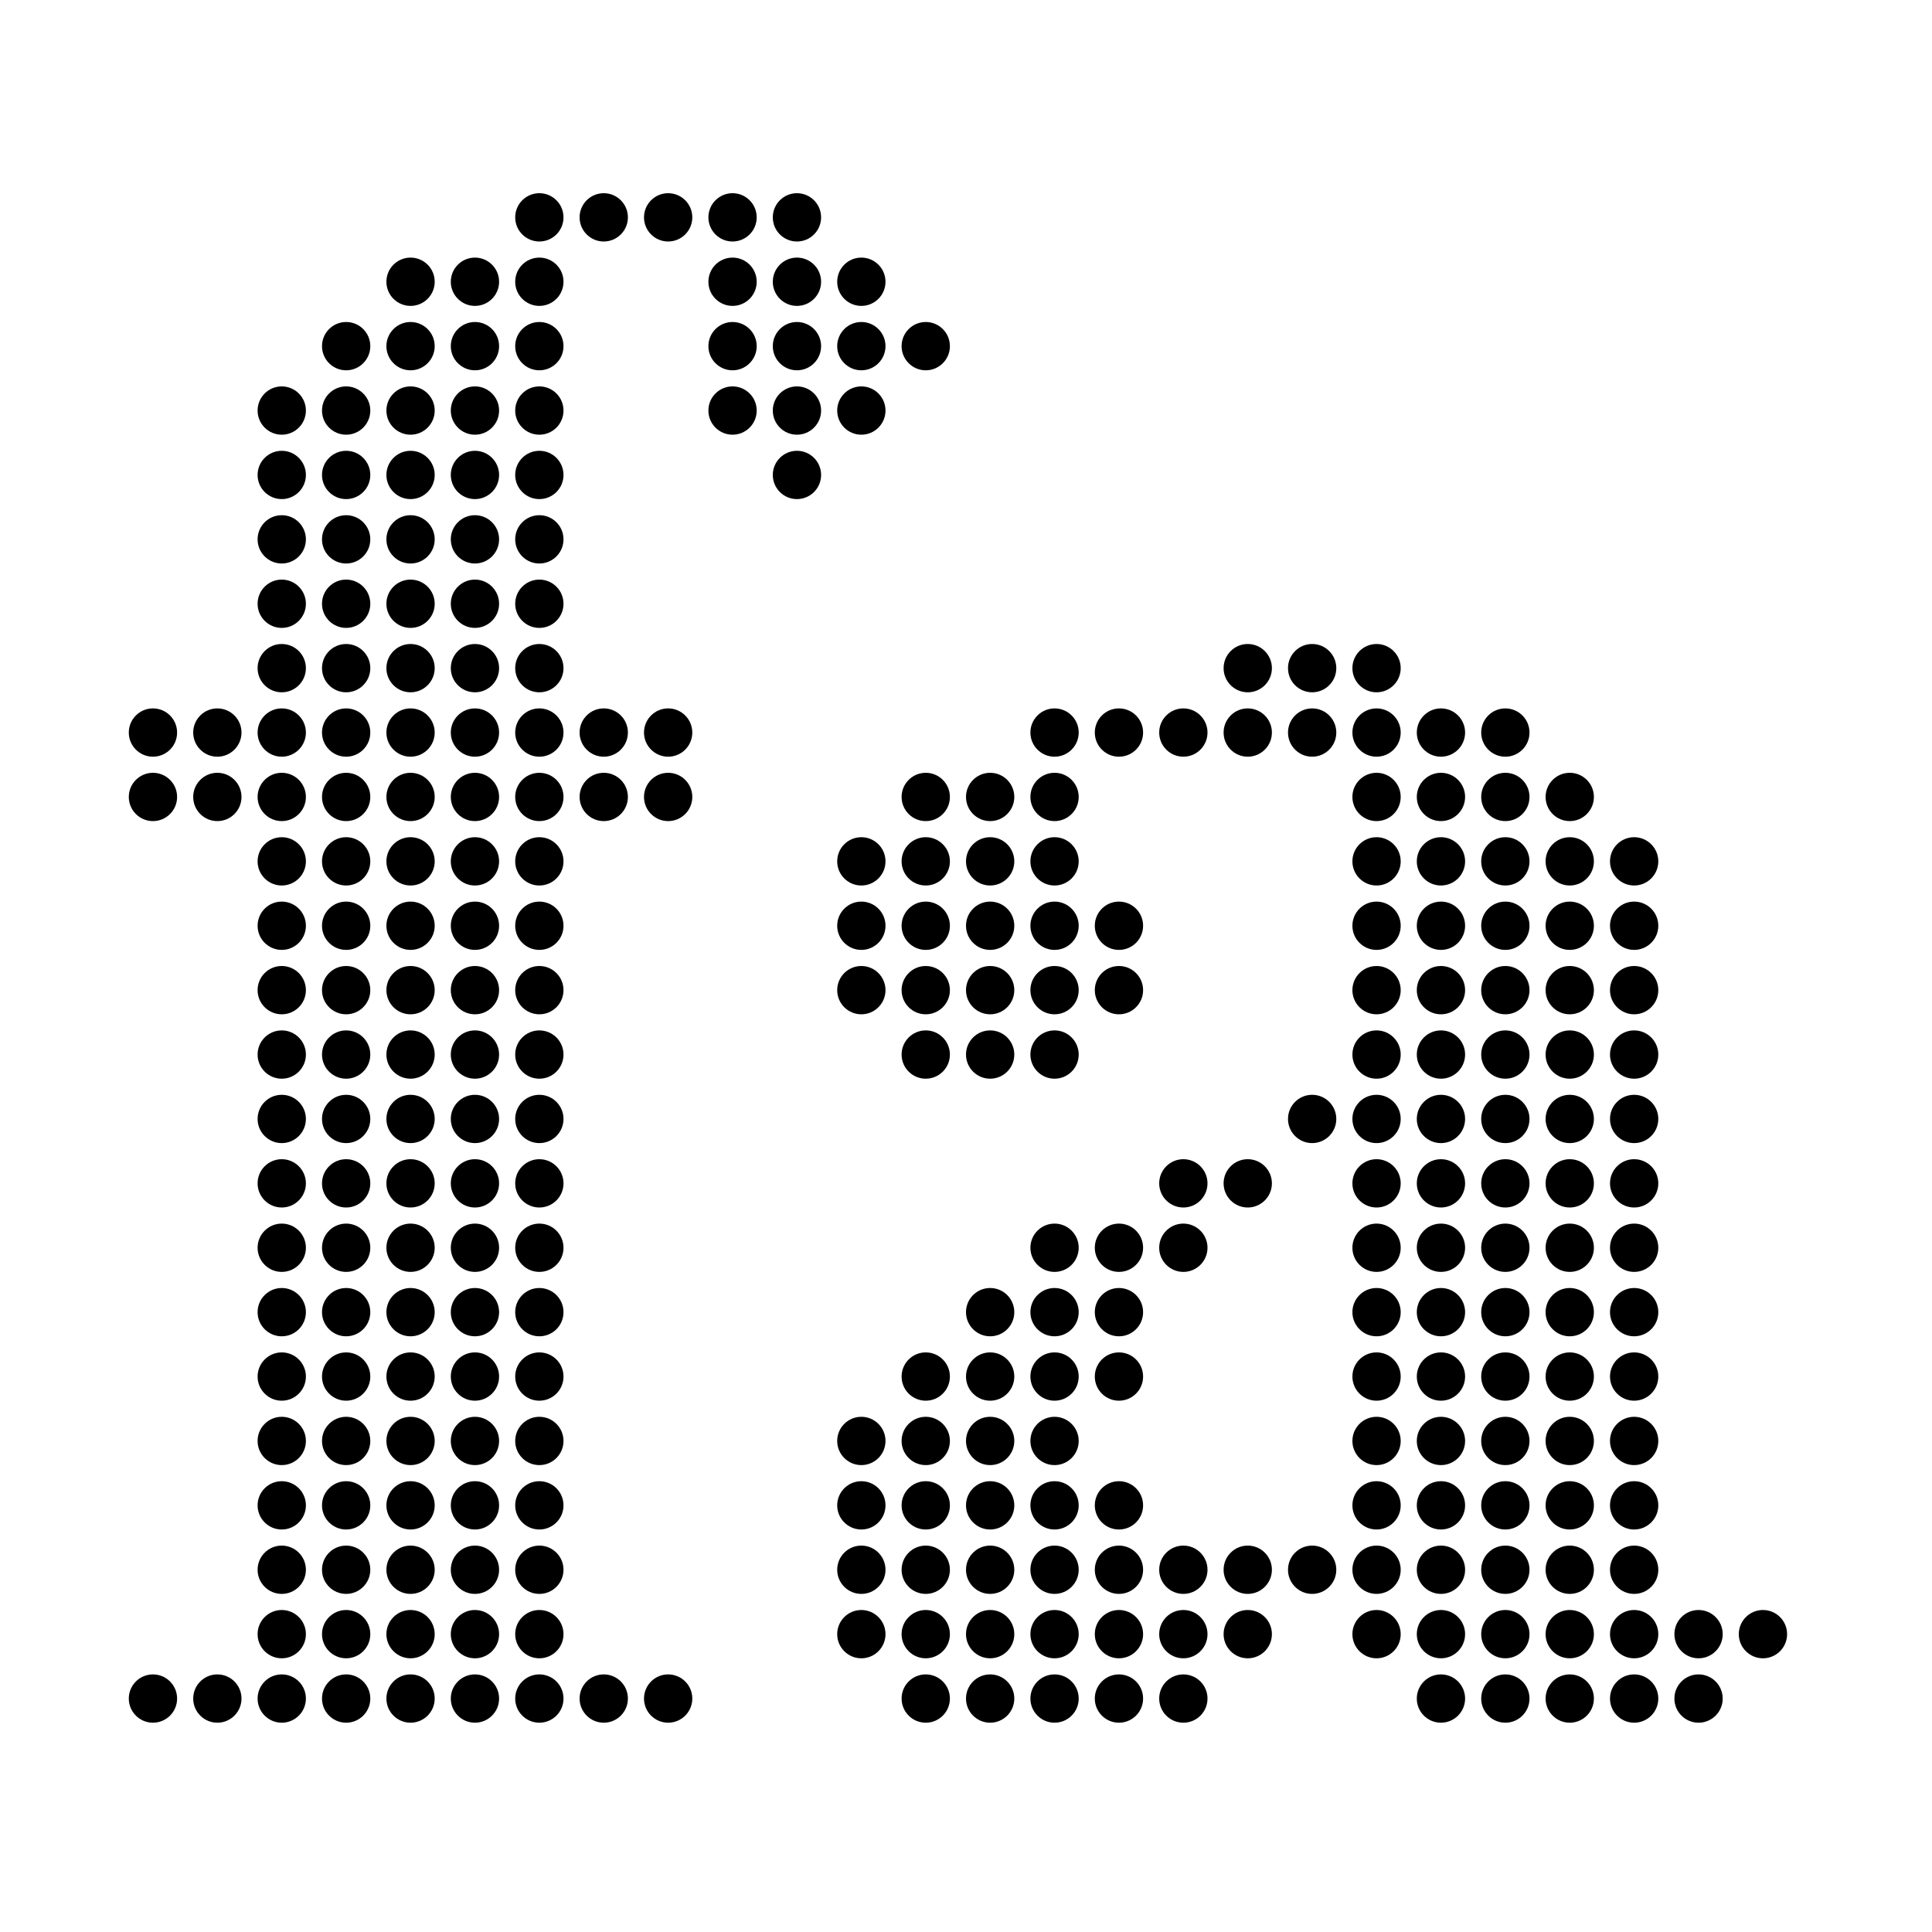
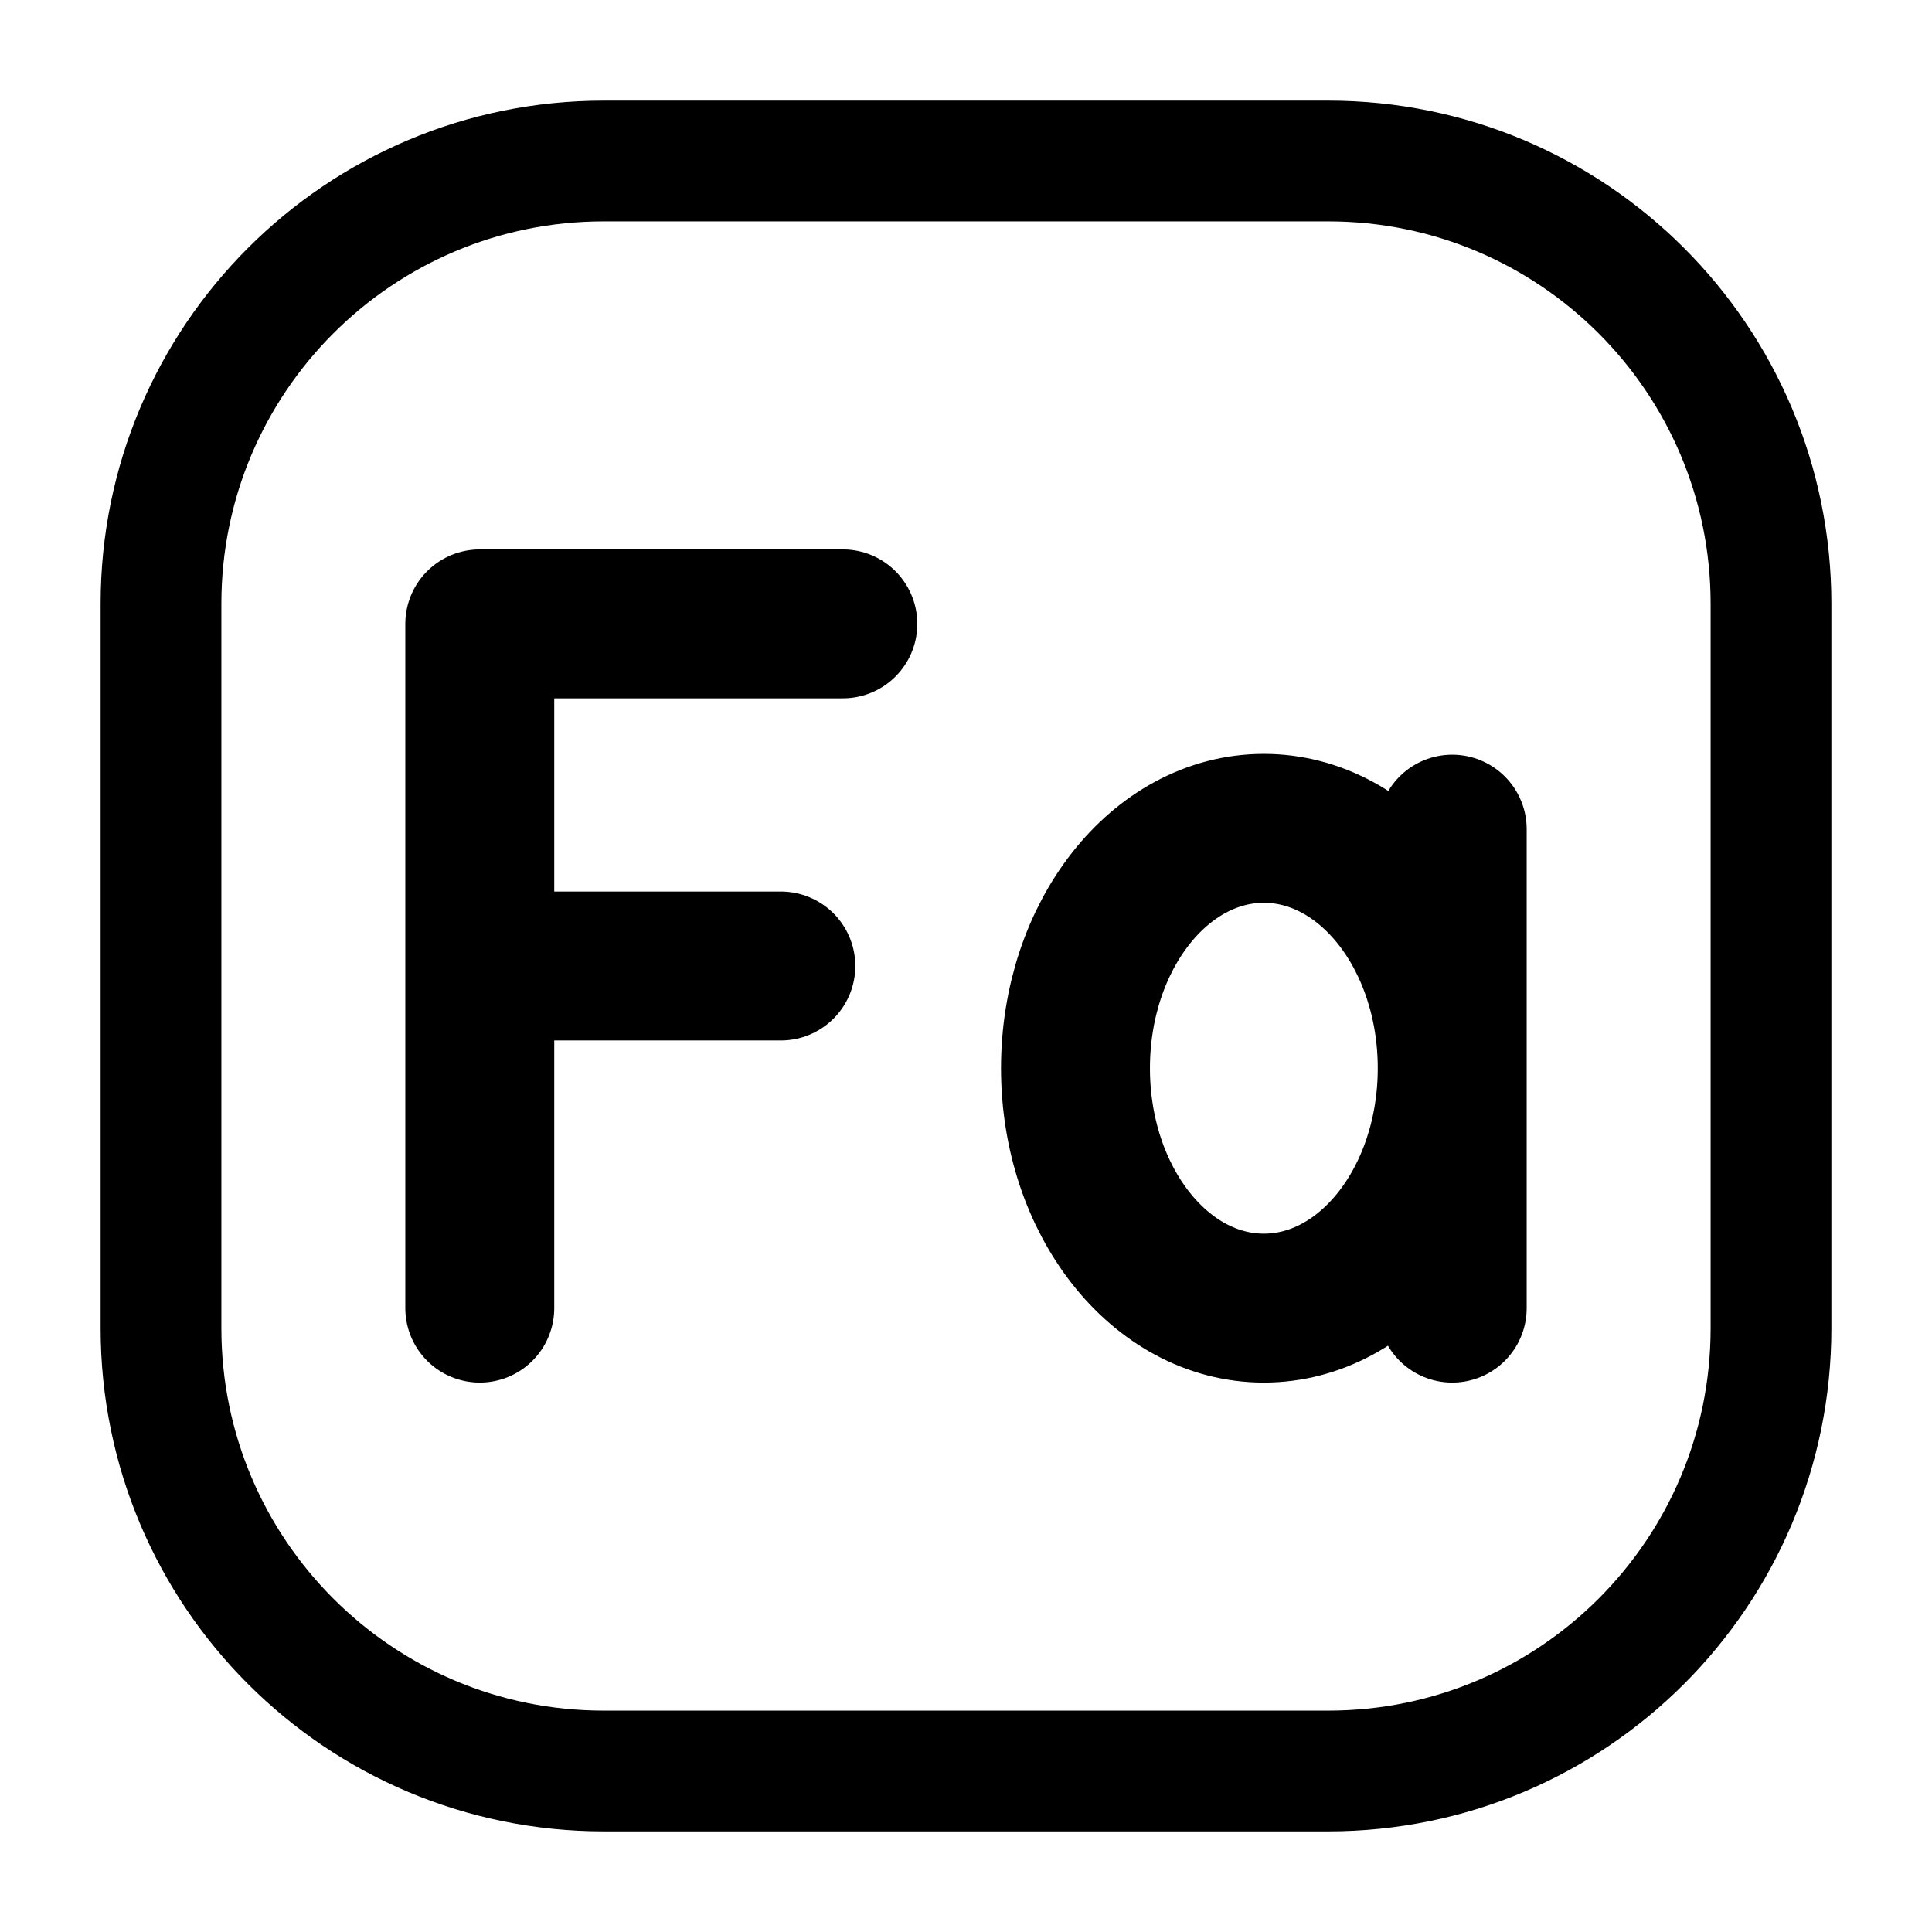
- <svg xmlns="http://www.w3.org/2000/svg" viewBox="0 0 360 360" width="16" height="16">
-   <g fill="currentColor">
-     <circle cx="100.50" cy="40.50" r="4.50" />
-     <circle cx="112.50" cy="40.50" r="4.50" />
-     <circle cx="124.50" cy="40.50" r="4.50" />
-     <circle cx="136.50" cy="40.50" r="4.50" />
-     <circle cx="148.50" cy="40.50" r="4.50" />
-     <circle cx="76.50" cy="52.50" r="4.50" />
-     <circle cx="88.50" cy="52.50" r="4.50" />
-     <circle cx="100.50" cy="52.50" r="4.50" />
-     <circle cx="136.50" cy="52.50" r="4.50" />
-     <circle cx="148.50" cy="52.50" r="4.50" />
-     <circle cx="160.50" cy="52.50" r="4.50" />
-     <circle cx="64.50" cy="64.50" r="4.50" />
-     <circle cx="76.50" cy="64.50" r="4.50" />
-     <circle cx="88.50" cy="64.50" r="4.50" />
-     <circle cx="100.50" cy="64.50" r="4.50" />
-     <circle cx="136.50" cy="64.50" r="4.50" />
-     <circle cx="148.50" cy="64.50" r="4.50" />
-     <circle cx="160.50" cy="64.50" r="4.50" />
-     <circle cx="172.50" cy="64.50" r="4.50" />
-     <circle cx="52.50" cy="76.50" r="4.50" />
-     <circle cx="64.50" cy="76.50" r="4.50" />
-     <circle cx="76.50" cy="76.50" r="4.50" />
-     <circle cx="88.50" cy="76.50" r="4.50" />
-     <circle cx="100.50" cy="76.50" r="4.50" />
-     <circle cx="136.50" cy="76.50" r="4.50" />
-     <circle cx="148.50" cy="76.50" r="4.50" />
-     <circle cx="160.50" cy="76.50" r="4.50" />
-     <circle cx="52.50" cy="88.50" r="4.50" />
-     <circle cx="64.50" cy="88.50" r="4.50" />
-     <circle cx="76.50" cy="88.50" r="4.50" />
-     <circle cx="88.50" cy="88.50" r="4.50" />
-     <circle cx="100.50" cy="88.50" r="4.50" />
-     <circle cx="148.50" cy="88.50" r="4.50" />
-     <circle cx="52.50" cy="100.50" r="4.50" />
-     <circle cx="64.50" cy="100.50" r="4.50" />
-     <circle cx="76.50" cy="100.50" r="4.50" />
-     <circle cx="88.50" cy="100.50" r="4.50" />
-     <circle cx="100.50" cy="100.50" r="4.50" />
-     <circle cx="52.50" cy="112.50" r="4.50" />
-     <circle cx="64.50" cy="112.50" r="4.50" />
-     <circle cx="76.50" cy="112.50" r="4.50" />
-     <circle cx="88.50" cy="112.50" r="4.50" />
-     <circle cx="100.50" cy="112.50" r="4.50" />
-     <circle cx="52.50" cy="124.50" r="4.50" />
-     <circle cx="64.50" cy="124.50" r="4.50" />
-     <circle cx="76.50" cy="124.50" r="4.50" />
-     <circle cx="88.50" cy="124.50" r="4.50" />
-     <circle cx="100.50" cy="124.50" r="4.50" />
-     <circle cx="232.50" cy="124.50" r="4.50" />
-     <circle cx="244.50" cy="124.50" r="4.50" />
-     <circle cx="256.50" cy="124.50" r="4.50" />
-     <circle cx="28.50" cy="136.50" r="4.50" />
-     <circle cx="40.50" cy="136.50" r="4.50" />
-     <circle cx="52.50" cy="136.50" r="4.50" />
-     <circle cx="64.50" cy="136.50" r="4.50" />
-     <circle cx="76.50" cy="136.50" r="4.50" />
-     <circle cx="88.50" cy="136.50" r="4.50" />
-     <circle cx="100.50" cy="136.50" r="4.50" />
-     <circle cx="112.50" cy="136.50" r="4.50" />
-     <circle cx="124.50" cy="136.50" r="4.50" />
-     <circle cx="196.50" cy="136.50" r="4.50" />
-     <circle cx="208.50" cy="136.50" r="4.50" />
-     <circle cx="220.50" cy="136.50" r="4.50" />
-     <circle cx="232.50" cy="136.50" r="4.50" />
-     <circle cx="244.50" cy="136.50" r="4.50" />
-     <circle cx="256.50" cy="136.50" r="4.50" />
-     <circle cx="268.50" cy="136.50" r="4.50" />
-     <circle cx="280.50" cy="136.50" r="4.50" />
-     <circle cx="28.50" cy="148.50" r="4.50" />
-     <circle cx="40.50" cy="148.50" r="4.50" />
-     <circle cx="52.50" cy="148.50" r="4.50" />
-     <circle cx="64.50" cy="148.50" r="4.50" />
-     <circle cx="76.50" cy="148.50" r="4.50" />
-     <circle cx="88.50" cy="148.50" r="4.50" />
-     <circle cx="100.50" cy="148.50" r="4.50" />
-     <circle cx="112.50" cy="148.50" r="4.50" />
-     <circle cx="124.50" cy="148.50" r="4.50" />
-     <circle cx="172.50" cy="148.50" r="4.50" />
-     <circle cx="184.50" cy="148.50" r="4.50" />
-     <circle cx="196.50" cy="148.50" r="4.50" />
-     <circle cx="256.50" cy="148.50" r="4.50" />
-     <circle cx="268.50" cy="148.50" r="4.50" />
-     <circle cx="280.50" cy="148.50" r="4.50" />
-     <circle cx="292.50" cy="148.50" r="4.50" />
-     <circle cx="52.50" cy="160.50" r="4.50" />
-     <circle cx="64.50" cy="160.50" r="4.50" />
-     <circle cx="76.50" cy="160.50" r="4.50" />
-     <circle cx="88.50" cy="160.50" r="4.50" />
-     <circle cx="100.50" cy="160.50" r="4.50" />
-     <circle cx="160.50" cy="160.50" r="4.50" />
-     <circle cx="172.50" cy="160.50" r="4.50" />
-     <circle cx="184.50" cy="160.50" r="4.50" />
-     <circle cx="196.50" cy="160.50" r="4.50" />
-     <circle cx="256.50" cy="160.50" r="4.50" />
-     <circle cx="268.50" cy="160.50" r="4.50" />
-     <circle cx="280.50" cy="160.50" r="4.50" />
-     <circle cx="292.50" cy="160.50" r="4.50" />
-     <circle cx="304.50" cy="160.50" r="4.50" />
-     <circle cx="52.50" cy="172.50" r="4.50" />
-     <circle cx="64.50" cy="172.50" r="4.50" />
-     <circle cx="76.50" cy="172.50" r="4.50" />
-     <circle cx="88.50" cy="172.50" r="4.50" />
-     <circle cx="100.50" cy="172.50" r="4.50" />
-     <circle cx="160.50" cy="172.50" r="4.50" />
-     <circle cx="172.50" cy="172.50" r="4.50" />
-     <circle cx="184.50" cy="172.50" r="4.50" />
-     <circle cx="196.50" cy="172.50" r="4.50" />
-     <circle cx="208.50" cy="172.50" r="4.50" />
-     <circle cx="256.50" cy="172.50" r="4.50" />
-     <circle cx="268.50" cy="172.50" r="4.50" />
-     <circle cx="280.50" cy="172.50" r="4.50" />
-     <circle cx="292.50" cy="172.50" r="4.50" />
-     <circle cx="304.50" cy="172.50" r="4.50" />
-     <circle cx="52.50" cy="184.50" r="4.50" />
-     <circle cx="64.50" cy="184.50" r="4.50" />
-     <circle cx="76.50" cy="184.50" r="4.50" />
-     <circle cx="88.50" cy="184.50" r="4.50" />
-     <circle cx="100.50" cy="184.50" r="4.50" />
-     <circle cx="160.50" cy="184.50" r="4.50" />
-     <circle cx="172.50" cy="184.50" r="4.50" />
-     <circle cx="184.50" cy="184.50" r="4.50" />
-     <circle cx="196.50" cy="184.50" r="4.50" />
-     <circle cx="208.50" cy="184.50" r="4.50" />
-     <circle cx="256.50" cy="184.50" r="4.50" />
-     <circle cx="268.50" cy="184.50" r="4.50" />
-     <circle cx="280.50" cy="184.50" r="4.50" />
-     <circle cx="292.50" cy="184.50" r="4.50" />
-     <circle cx="304.50" cy="184.50" r="4.50" />
-     <circle cx="52.50" cy="196.50" r="4.50" />
-     <circle cx="64.50" cy="196.50" r="4.50" />
-     <circle cx="76.50" cy="196.50" r="4.50" />
-     <circle cx="88.50" cy="196.50" r="4.50" />
-     <circle cx="100.50" cy="196.50" r="4.50" />
-     <circle cx="172.50" cy="196.50" r="4.50" />
-     <circle cx="184.50" cy="196.50" r="4.50" />
-     <circle cx="196.50" cy="196.50" r="4.50" />
-     <circle cx="256.50" cy="196.50" r="4.50" />
-     <circle cx="268.50" cy="196.50" r="4.50" />
-     <circle cx="280.50" cy="196.50" r="4.50" />
-     <circle cx="292.50" cy="196.50" r="4.50" />
-     <circle cx="304.50" cy="196.50" r="4.50" />
-     <circle cx="52.50" cy="208.50" r="4.50" />
-     <circle cx="64.50" cy="208.50" r="4.50" />
-     <circle cx="76.50" cy="208.50" r="4.50" />
-     <circle cx="88.50" cy="208.50" r="4.50" />
-     <circle cx="100.50" cy="208.50" r="4.50" />
-     <circle cx="244.50" cy="208.50" r="4.50" />
-     <circle cx="256.50" cy="208.50" r="4.50" />
-     <circle cx="268.50" cy="208.50" r="4.50" />
-     <circle cx="280.50" cy="208.50" r="4.50" />
-     <circle cx="292.50" cy="208.50" r="4.50" />
-     <circle cx="304.50" cy="208.50" r="4.50" />
-     <circle cx="52.50" cy="220.50" r="4.50" />
-     <circle cx="64.50" cy="220.50" r="4.50" />
-     <circle cx="76.50" cy="220.50" r="4.50" />
-     <circle cx="88.50" cy="220.50" r="4.50" />
-     <circle cx="100.50" cy="220.50" r="4.50" />
-     <circle cx="220.50" cy="220.50" r="4.50" />
-     <circle cx="232.50" cy="220.50" r="4.50" />
-     <circle cx="256.50" cy="220.50" r="4.50" />
-     <circle cx="268.50" cy="220.50" r="4.50" />
-     <circle cx="280.50" cy="220.50" r="4.50" />
-     <circle cx="292.50" cy="220.50" r="4.50" />
-     <circle cx="304.50" cy="220.50" r="4.50" />
-     <circle cx="52.50" cy="232.50" r="4.50" />
-     <circle cx="64.50" cy="232.50" r="4.50" />
-     <circle cx="76.50" cy="232.50" r="4.50" />
-     <circle cx="88.50" cy="232.50" r="4.50" />
-     <circle cx="100.50" cy="232.50" r="4.50" />
-     <circle cx="196.50" cy="232.50" r="4.50" />
-     <circle cx="208.50" cy="232.50" r="4.50" />
-     <circle cx="220.50" cy="232.50" r="4.50" />
-     <circle cx="256.50" cy="232.50" r="4.50" />
-     <circle cx="268.50" cy="232.50" r="4.50" />
-     <circle cx="280.50" cy="232.50" r="4.50" />
-     <circle cx="292.50" cy="232.50" r="4.50" />
-     <circle cx="304.50" cy="232.50" r="4.50" />
-     <circle cx="52.50" cy="244.50" r="4.50" />
-     <circle cx="64.50" cy="244.50" r="4.50" />
-     <circle cx="76.50" cy="244.50" r="4.50" />
-     <circle cx="88.50" cy="244.50" r="4.50" />
-     <circle cx="100.50" cy="244.50" r="4.50" />
-     <circle cx="184.50" cy="244.50" r="4.50" />
-     <circle cx="196.50" cy="244.50" r="4.50" />
-     <circle cx="208.50" cy="244.50" r="4.50" />
-     <circle cx="256.50" cy="244.50" r="4.50" />
-     <circle cx="268.50" cy="244.50" r="4.50" />
-     <circle cx="280.50" cy="244.50" r="4.50" />
-     <circle cx="292.50" cy="244.50" r="4.50" />
-     <circle cx="304.50" cy="244.50" r="4.50" />
-     <circle cx="52.50" cy="256.50" r="4.50" />
-     <circle cx="64.50" cy="256.50" r="4.50" />
-     <circle cx="76.50" cy="256.50" r="4.50" />
-     <circle cx="88.50" cy="256.50" r="4.50" />
-     <circle cx="100.50" cy="256.50" r="4.50" />
-     <circle cx="172.50" cy="256.50" r="4.50" />
-     <circle cx="184.50" cy="256.50" r="4.50" />
-     <circle cx="196.50" cy="256.50" r="4.50" />
-     <circle cx="208.50" cy="256.50" r="4.50" />
-     <circle cx="256.50" cy="256.50" r="4.50" />
-     <circle cx="268.50" cy="256.50" r="4.50" />
-     <circle cx="280.50" cy="256.50" r="4.50" />
-     <circle cx="292.50" cy="256.50" r="4.50" />
-     <circle cx="304.50" cy="256.50" r="4.50" />
-     <circle cx="52.50" cy="268.50" r="4.50" />
-     <circle cx="64.50" cy="268.50" r="4.50" />
-     <circle cx="76.50" cy="268.50" r="4.50" />
-     <circle cx="88.50" cy="268.50" r="4.50" />
-     <circle cx="100.50" cy="268.50" r="4.50" />
-     <circle cx="160.50" cy="268.50" r="4.50" />
-     <circle cx="172.50" cy="268.50" r="4.50" />
-     <circle cx="184.50" cy="268.50" r="4.50" />
-     <circle cx="196.50" cy="268.50" r="4.50" />
-     <circle cx="256.50" cy="268.50" r="4.50" />
-     <circle cx="268.50" cy="268.50" r="4.50" />
-     <circle cx="280.50" cy="268.50" r="4.50" />
-     <circle cx="292.50" cy="268.50" r="4.50" />
-     <circle cx="304.50" cy="268.50" r="4.50" />
-     <circle cx="52.50" cy="280.50" r="4.50" />
-     <circle cx="64.50" cy="280.50" r="4.50" />
-     <circle cx="76.50" cy="280.50" r="4.50" />
-     <circle cx="88.50" cy="280.50" r="4.50" />
-     <circle cx="100.50" cy="280.50" r="4.50" />
-     <circle cx="160.50" cy="280.50" r="4.50" />
-     <circle cx="172.50" cy="280.50" r="4.50" />
-     <circle cx="184.50" cy="280.50" r="4.50" />
-     <circle cx="196.50" cy="280.50" r="4.50" />
-     <circle cx="208.50" cy="280.50" r="4.50" />
-     <circle cx="256.50" cy="280.50" r="4.50" />
-     <circle cx="268.50" cy="280.50" r="4.50" />
-     <circle cx="280.50" cy="280.50" r="4.50" />
-     <circle cx="292.50" cy="280.50" r="4.50" />
-     <circle cx="304.50" cy="280.50" r="4.50" />
-     <circle cx="52.50" cy="292.50" r="4.50" />
-     <circle cx="64.50" cy="292.50" r="4.50" />
-     <circle cx="76.50" cy="292.50" r="4.50" />
-     <circle cx="88.50" cy="292.50" r="4.50" />
-     <circle cx="100.50" cy="292.50" r="4.50" />
-     <circle cx="160.50" cy="292.50" r="4.50" />
-     <circle cx="172.50" cy="292.50" r="4.50" />
-     <circle cx="184.50" cy="292.50" r="4.50" />
-     <circle cx="196.50" cy="292.50" r="4.50" />
-     <circle cx="208.50" cy="292.50" r="4.50" />
-     <circle cx="220.50" cy="292.50" r="4.50" />
-     <circle cx="232.50" cy="292.50" r="4.50" />
-     <circle cx="244.50" cy="292.50" r="4.50" />
-     <circle cx="256.50" cy="292.50" r="4.50" />
-     <circle cx="268.50" cy="292.50" r="4.50" />
-     <circle cx="280.50" cy="292.50" r="4.50" />
-     <circle cx="292.50" cy="292.50" r="4.50" />
-     <circle cx="304.50" cy="292.50" r="4.50" />
-     <circle cx="52.50" cy="304.50" r="4.50" />
-     <circle cx="64.50" cy="304.50" r="4.50" />
-     <circle cx="76.50" cy="304.50" r="4.50" />
-     <circle cx="88.50" cy="304.50" r="4.50" />
-     <circle cx="100.50" cy="304.50" r="4.50" />
-     <circle cx="160.50" cy="304.50" r="4.50" />
-     <circle cx="172.50" cy="304.50" r="4.50" />
-     <circle cx="184.50" cy="304.50" r="4.50" />
-     <circle cx="196.50" cy="304.50" r="4.50" />
-     <circle cx="208.50" cy="304.50" r="4.50" />
-     <circle cx="220.50" cy="304.50" r="4.50" />
-     <circle cx="232.50" cy="304.50" r="4.50" />
-     <circle cx="256.50" cy="304.50" r="4.50" />
-     <circle cx="268.50" cy="304.50" r="4.50" />
-     <circle cx="280.50" cy="304.50" r="4.50" />
-     <circle cx="292.50" cy="304.50" r="4.50" />
-     <circle cx="304.50" cy="304.50" r="4.50" />
-     <circle cx="316.50" cy="304.50" r="4.50" />
-     <circle cx="328.50" cy="304.50" r="4.50" />
-     <circle cx="28.50" cy="316.50" r="4.50" />
-     <circle cx="40.50" cy="316.50" r="4.50" />
-     <circle cx="52.50" cy="316.50" r="4.50" />
-     <circle cx="64.50" cy="316.50" r="4.50" />
-     <circle cx="76.50" cy="316.50" r="4.50" />
-     <circle cx="88.50" cy="316.50" r="4.50" />
-     <circle cx="100.50" cy="316.50" r="4.50" />
-     <circle cx="112.50" cy="316.50" r="4.50" />
-     <circle cx="124.50" cy="316.50" r="4.50" />
-     <circle cx="172.50" cy="316.50" r="4.50" />
-     <circle cx="184.50" cy="316.50" r="4.50" />
-     <circle cx="196.50" cy="316.50" r="4.50" />
-     <circle cx="208.50" cy="316.50" r="4.50" />
-     <circle cx="220.50" cy="316.50" r="4.50" />
-     <circle cx="268.50" cy="316.50" r="4.50" />
-     <circle cx="280.50" cy="316.50" r="4.50" />
-     <circle cx="292.50" cy="316.50" r="4.50" />
-     <circle cx="304.50" cy="316.50" r="4.50" />
-     <circle cx="316.50" cy="316.50" r="4.50" />
-   </g>
+ <svg xmlns="http://www.w3.org/2000/svg" width="16" height="16" viewBox="0 0 24 24" fill="none" stroke="currentColor" stroke-linecap="round" stroke-linejoin="round">
+   <rect x="2" y="2" width="20" height="20" rx="5.5" stroke-width="1.5" />
+   <path d="M10.47 7.75H5.96V16.25M5.96 12H9.7M18.04 13.27A2.34 2.98 0 1 0 13.36 13.27A2.34 2.98 0 1 0 18.04 13.27M18.04 10.3V16.25" stroke-width="1.85" />
</svg>
